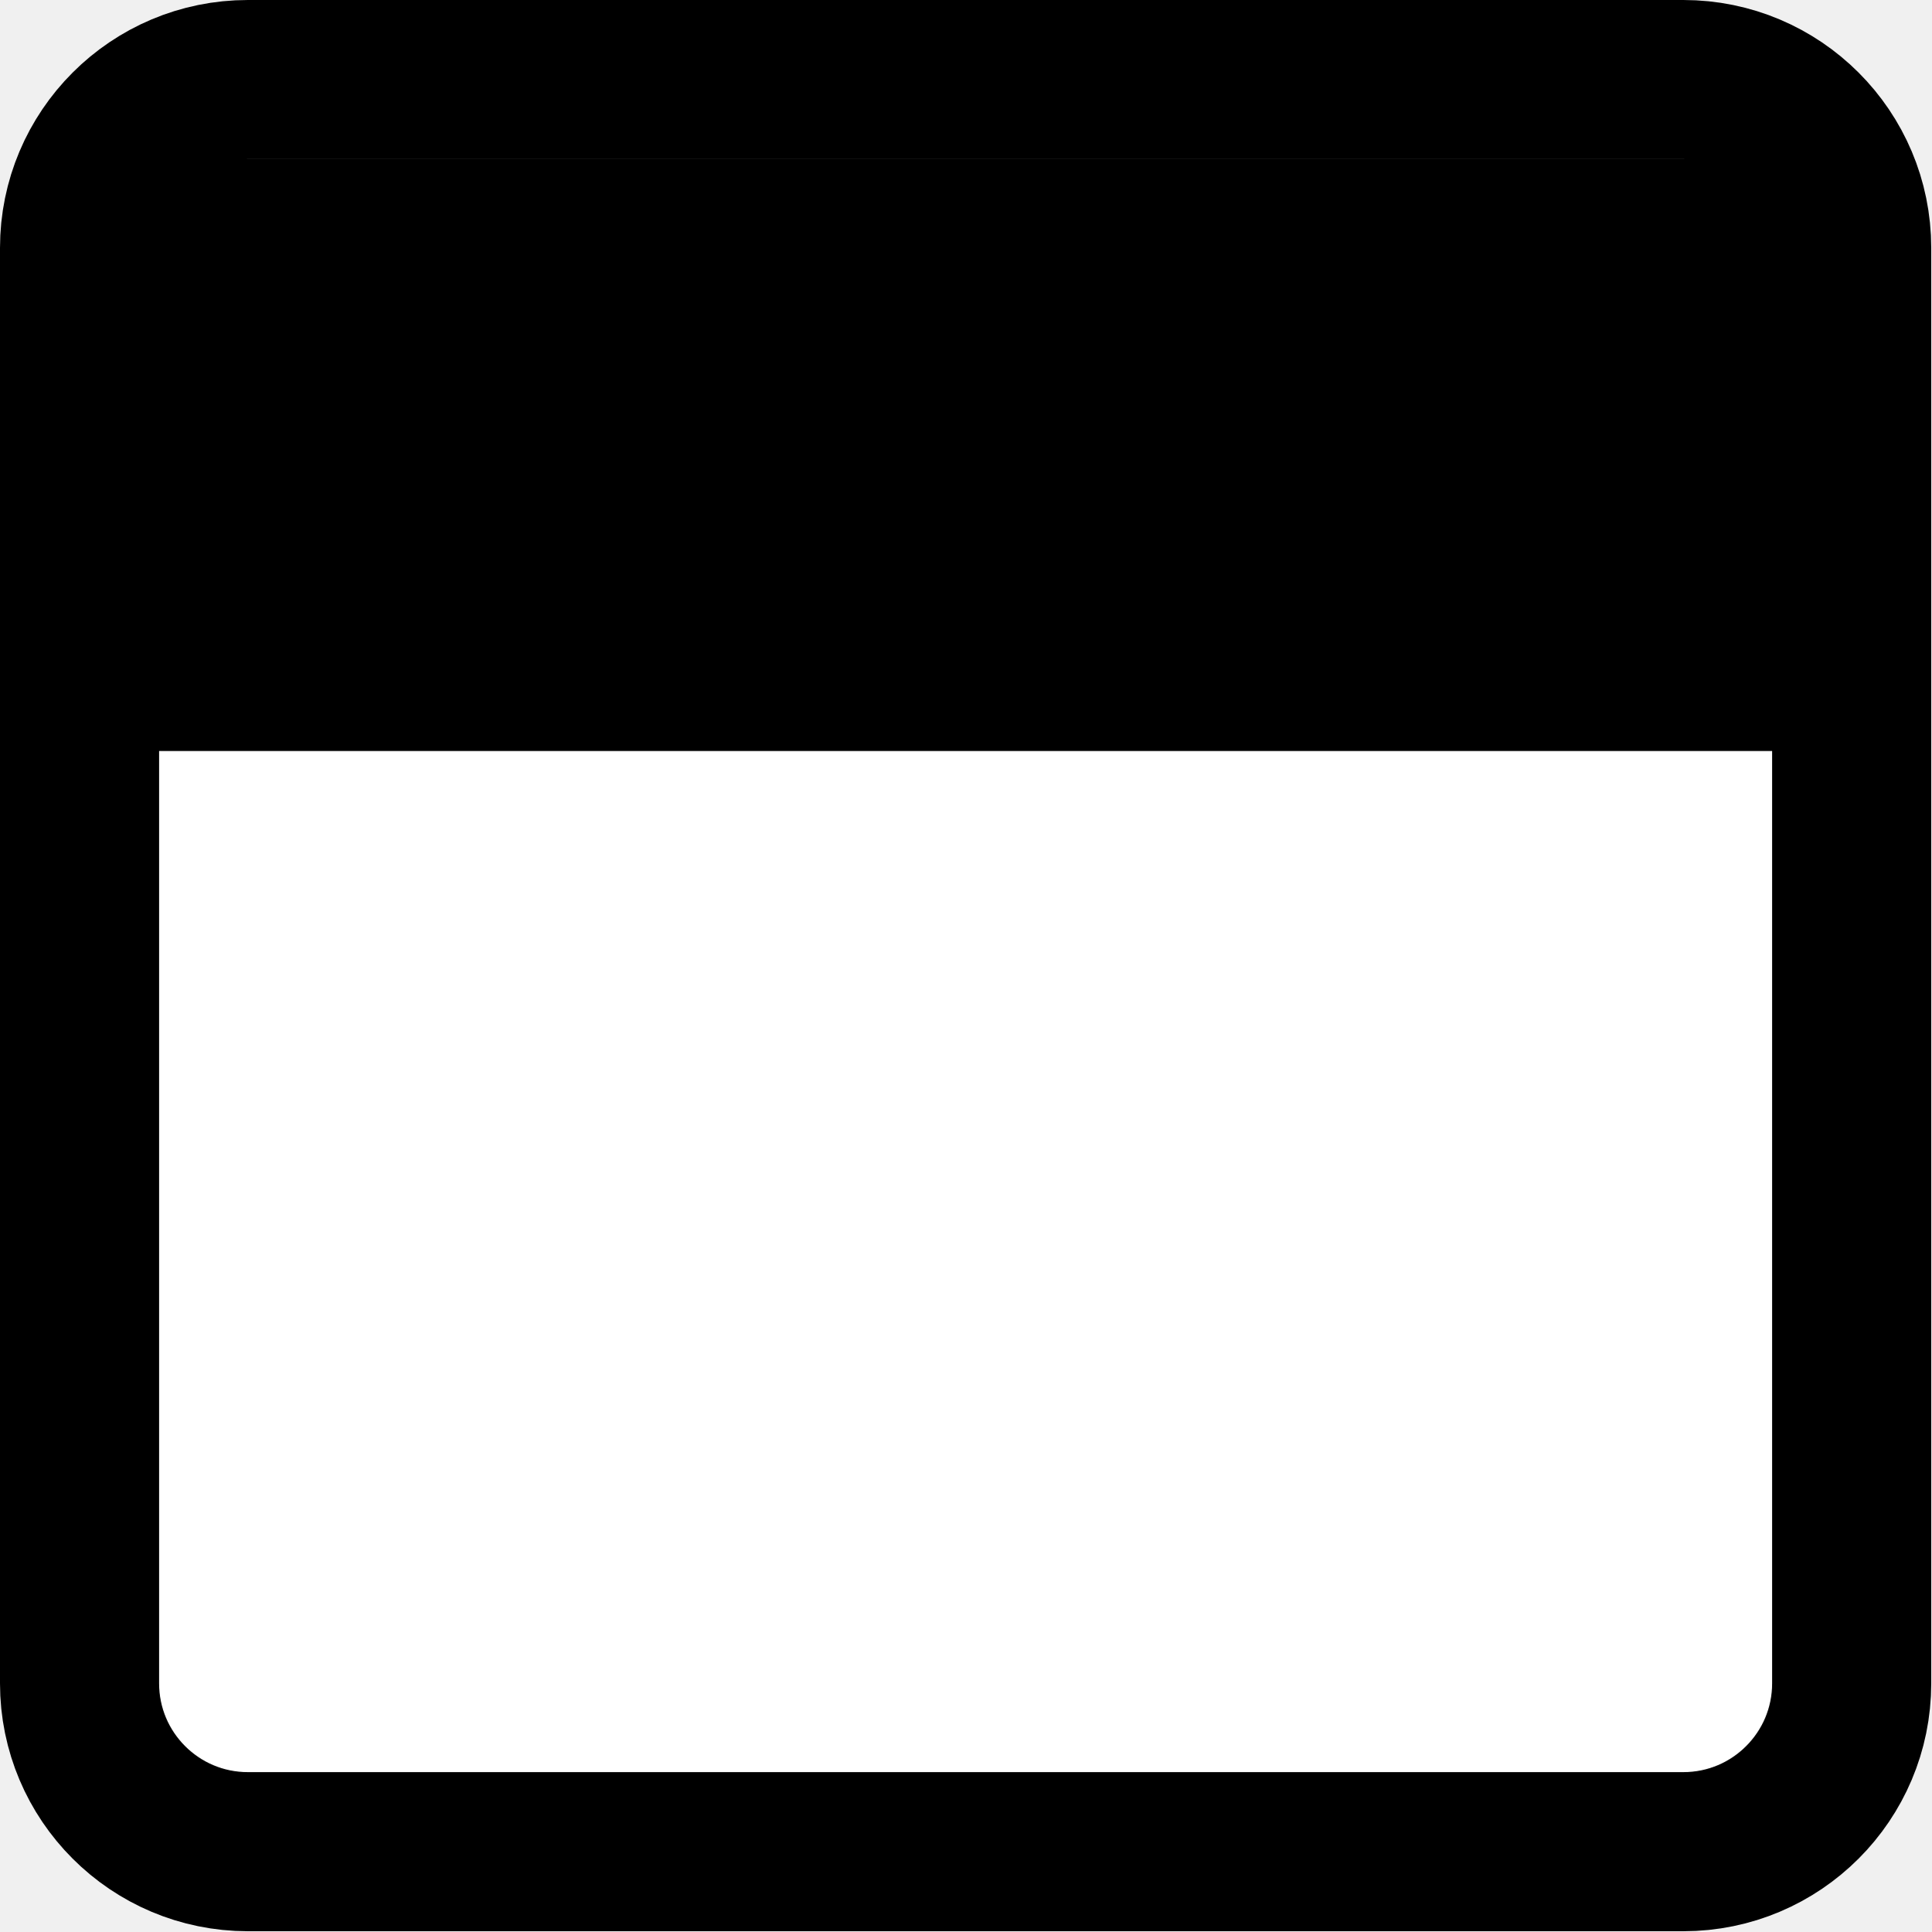
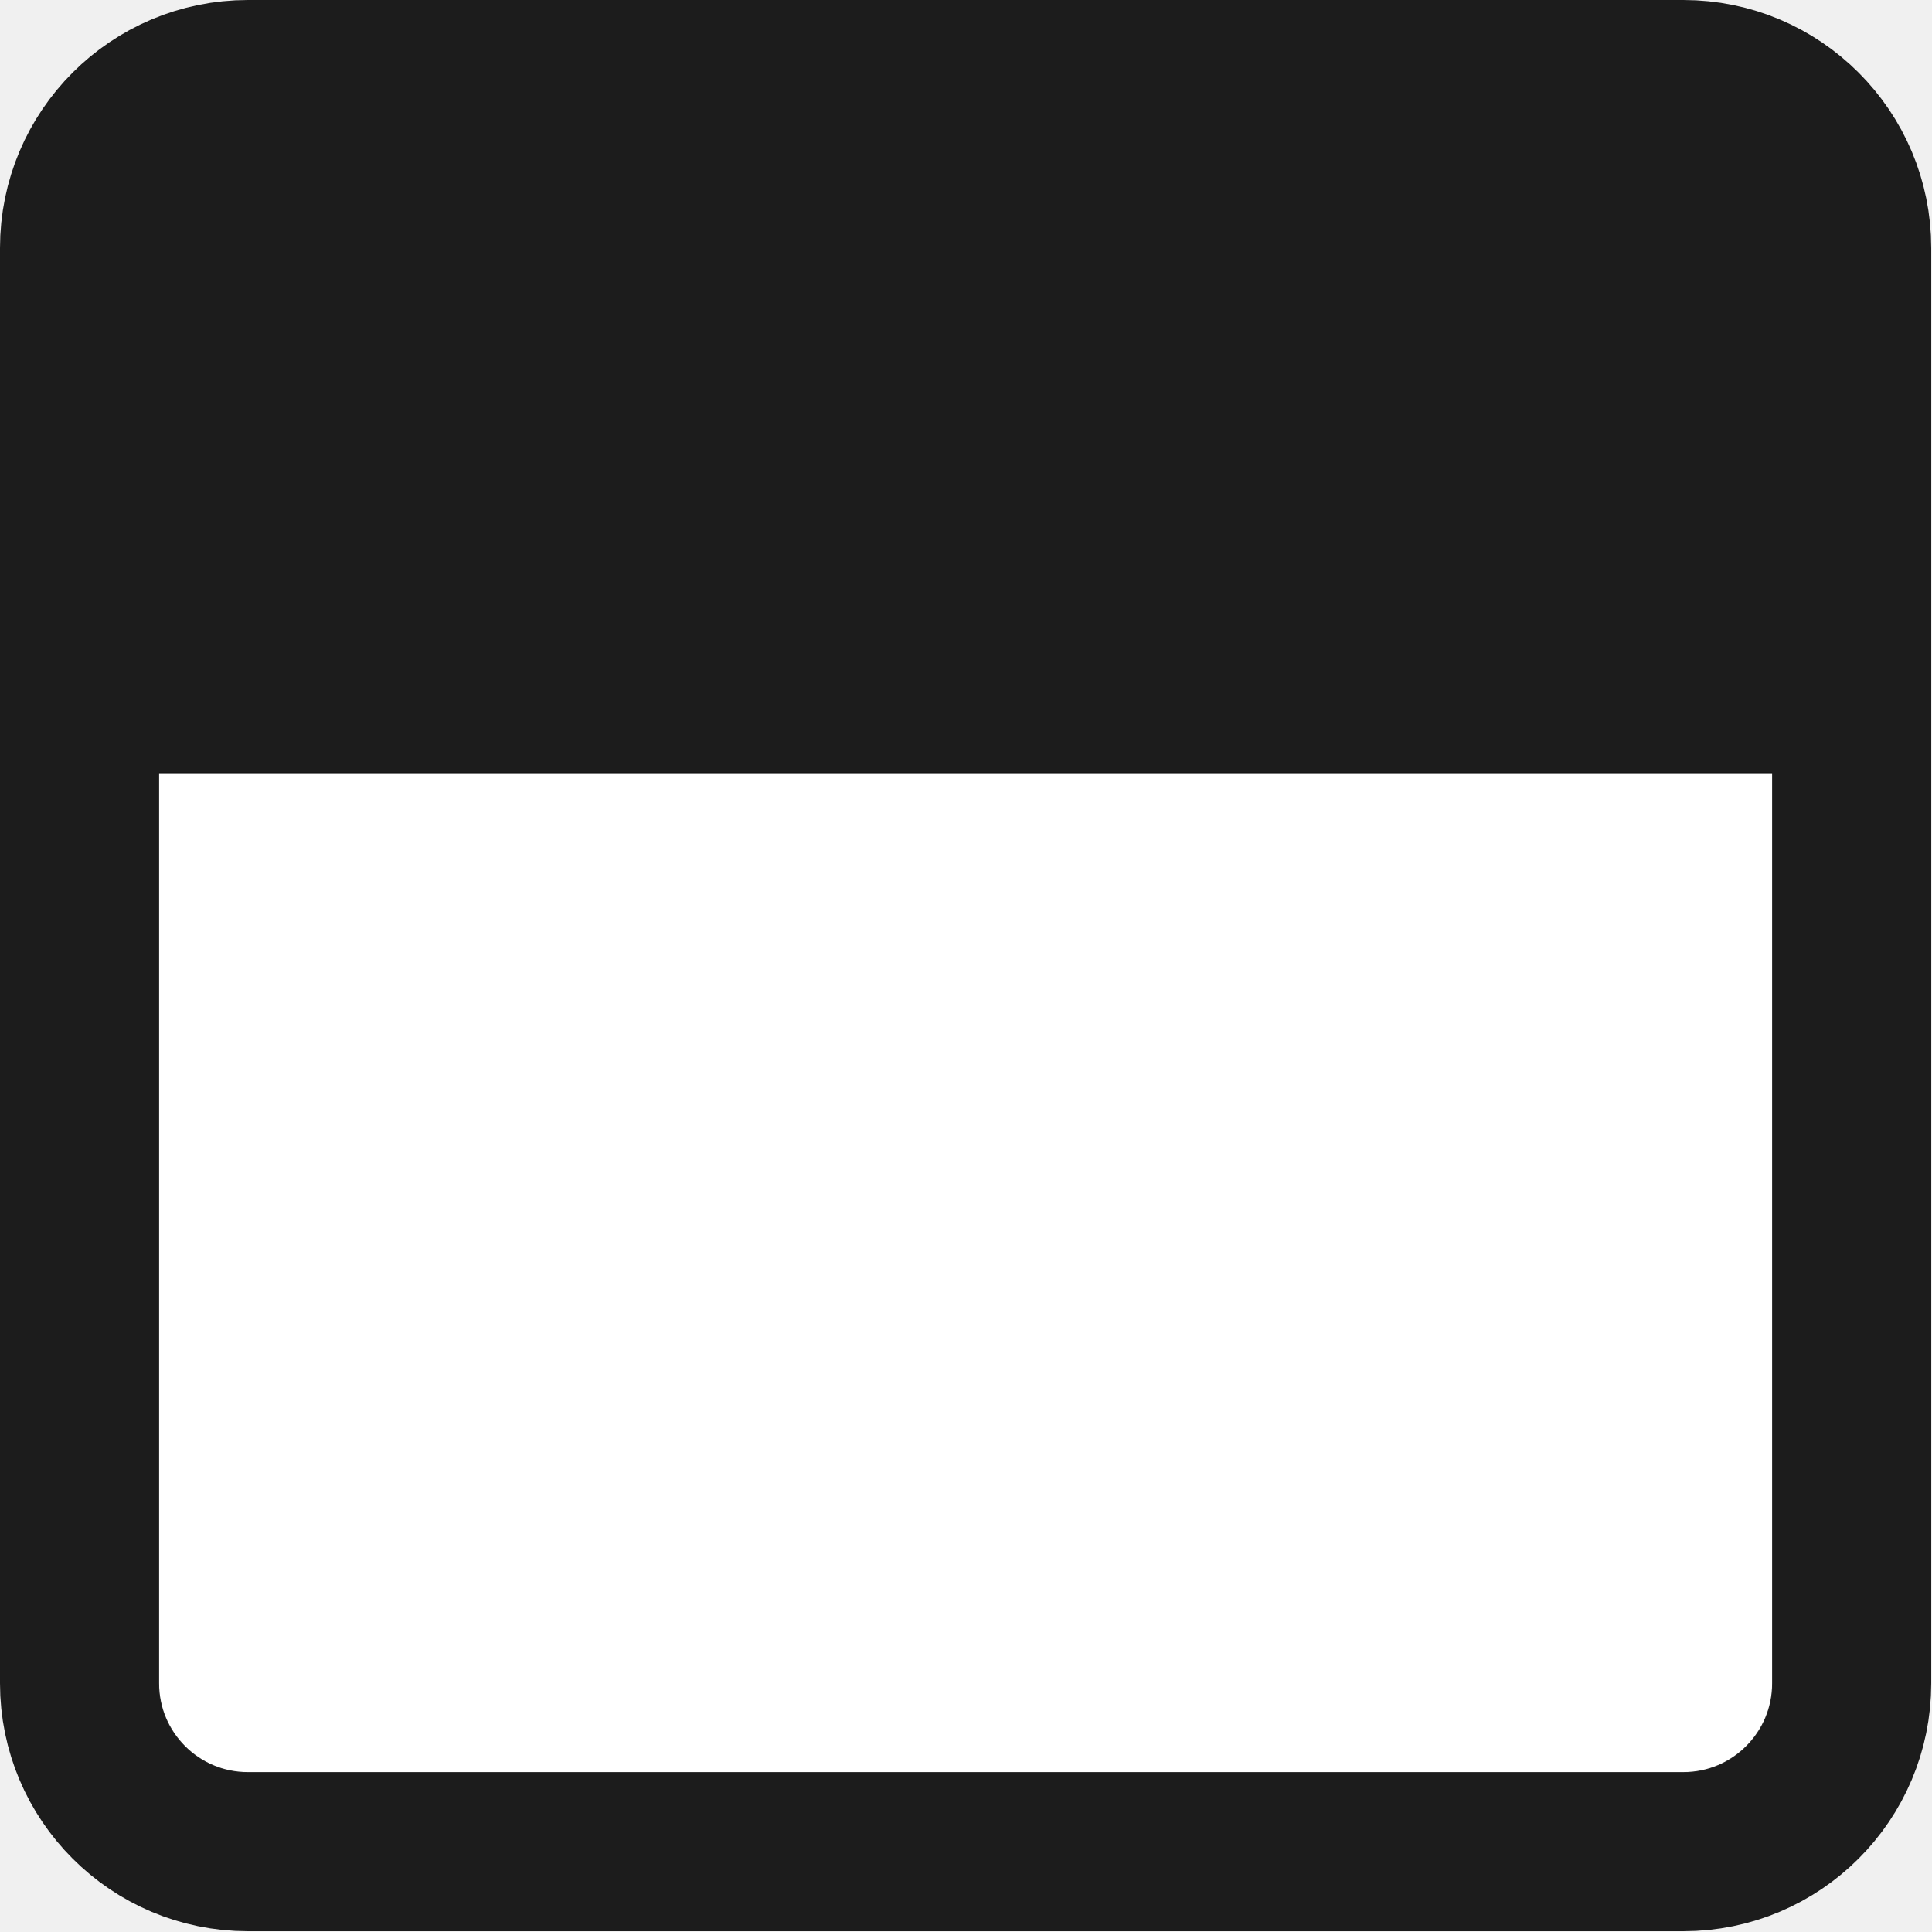
<svg xmlns="http://www.w3.org/2000/svg" width="522" height="522" viewBox="0 0 522 522" fill="none">
  <rect x="36" y="128" width="451" height="365" fill="white" />
-   <rect x="21.5" y="21.5" width="479" height="479" rx="45.5" stroke="black" stroke-width="43" />
-   <rect x="36" y="43" width="451" height="160" fill="black" />
+   <rect x="21.5" y="21.5" width="479" height="479" rx="45.5" stroke="#1C1C1C" stroke-width="43" />
+   <rect x="25" y="25" width="473" height="184" fill="#1C1C1C" />
</svg>
